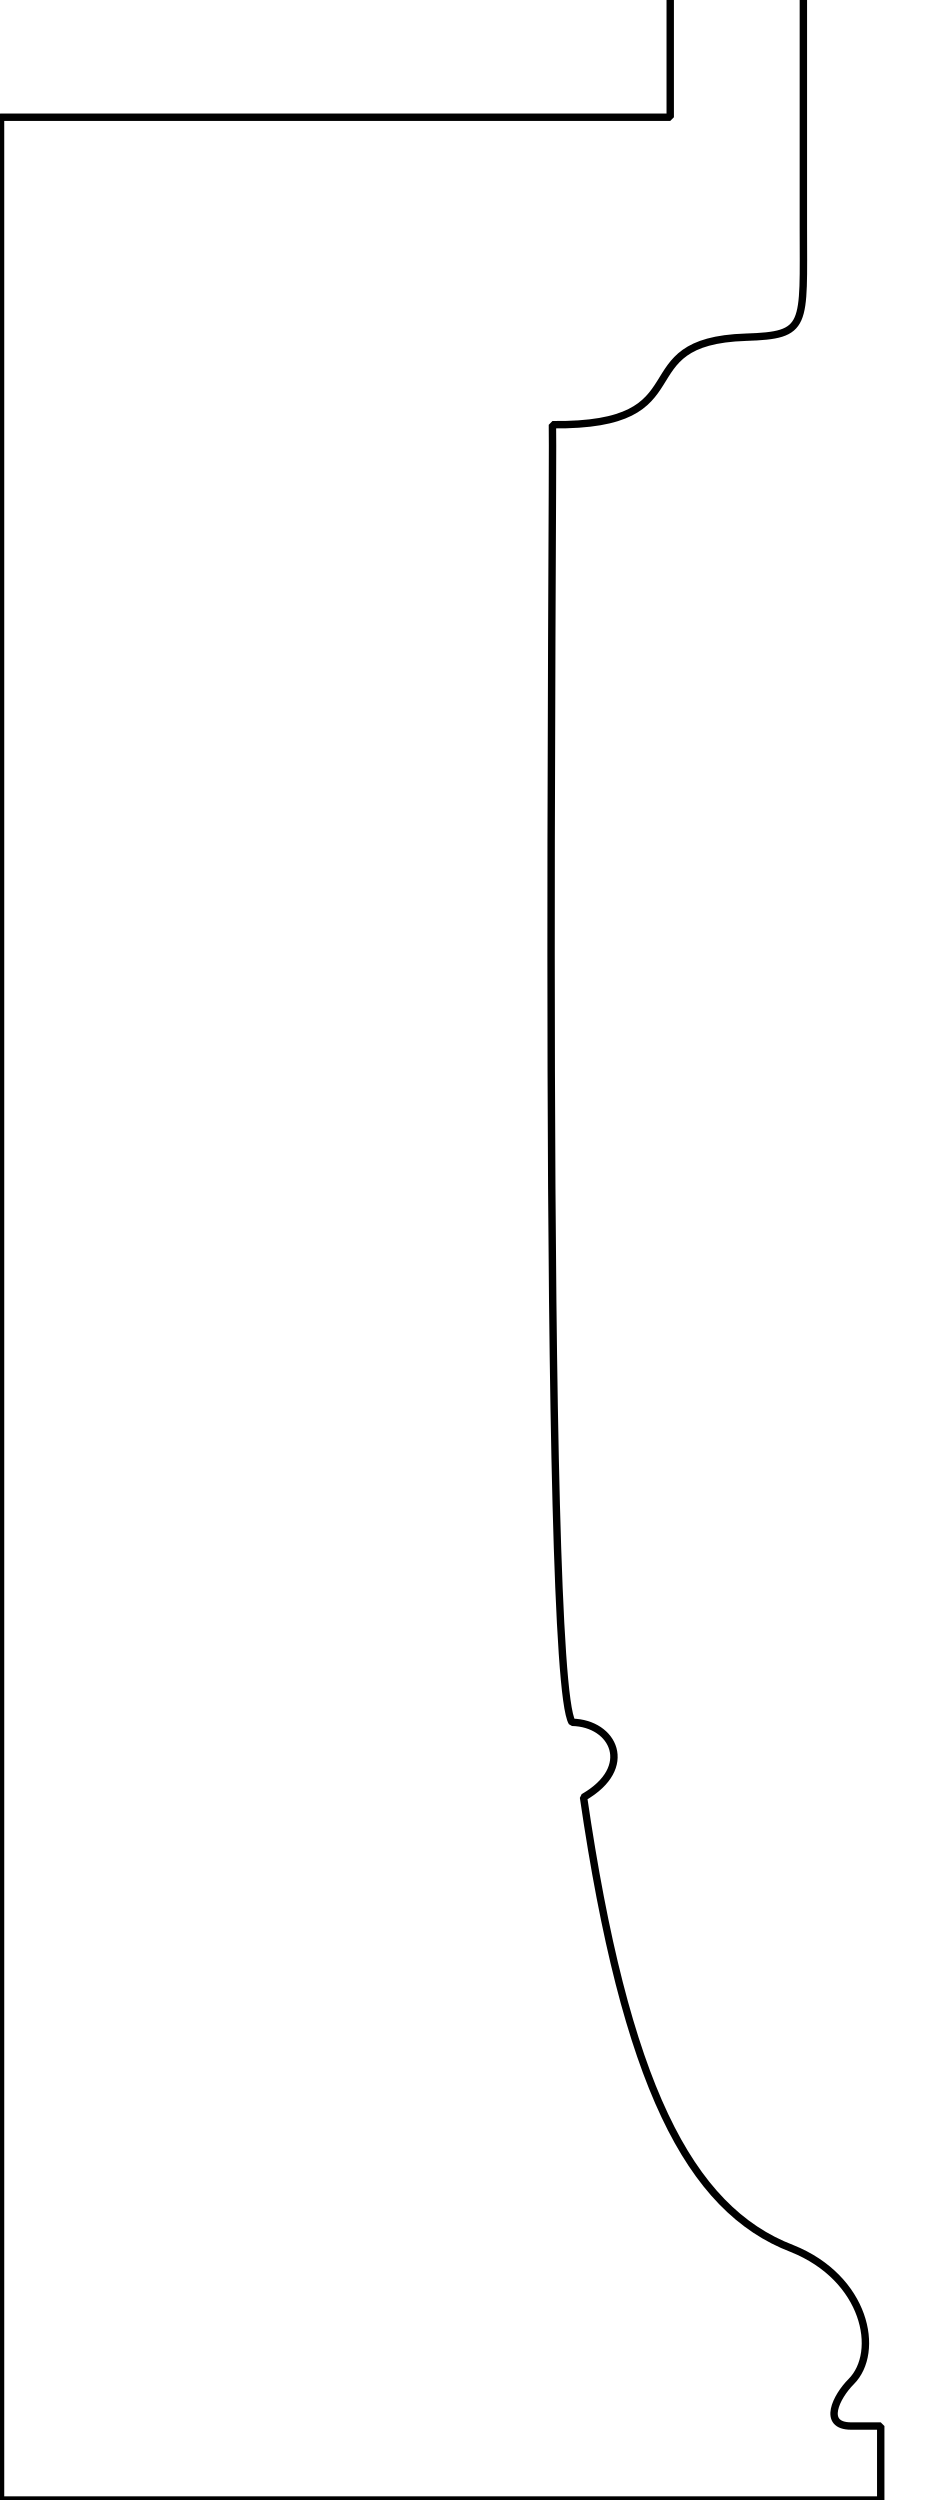
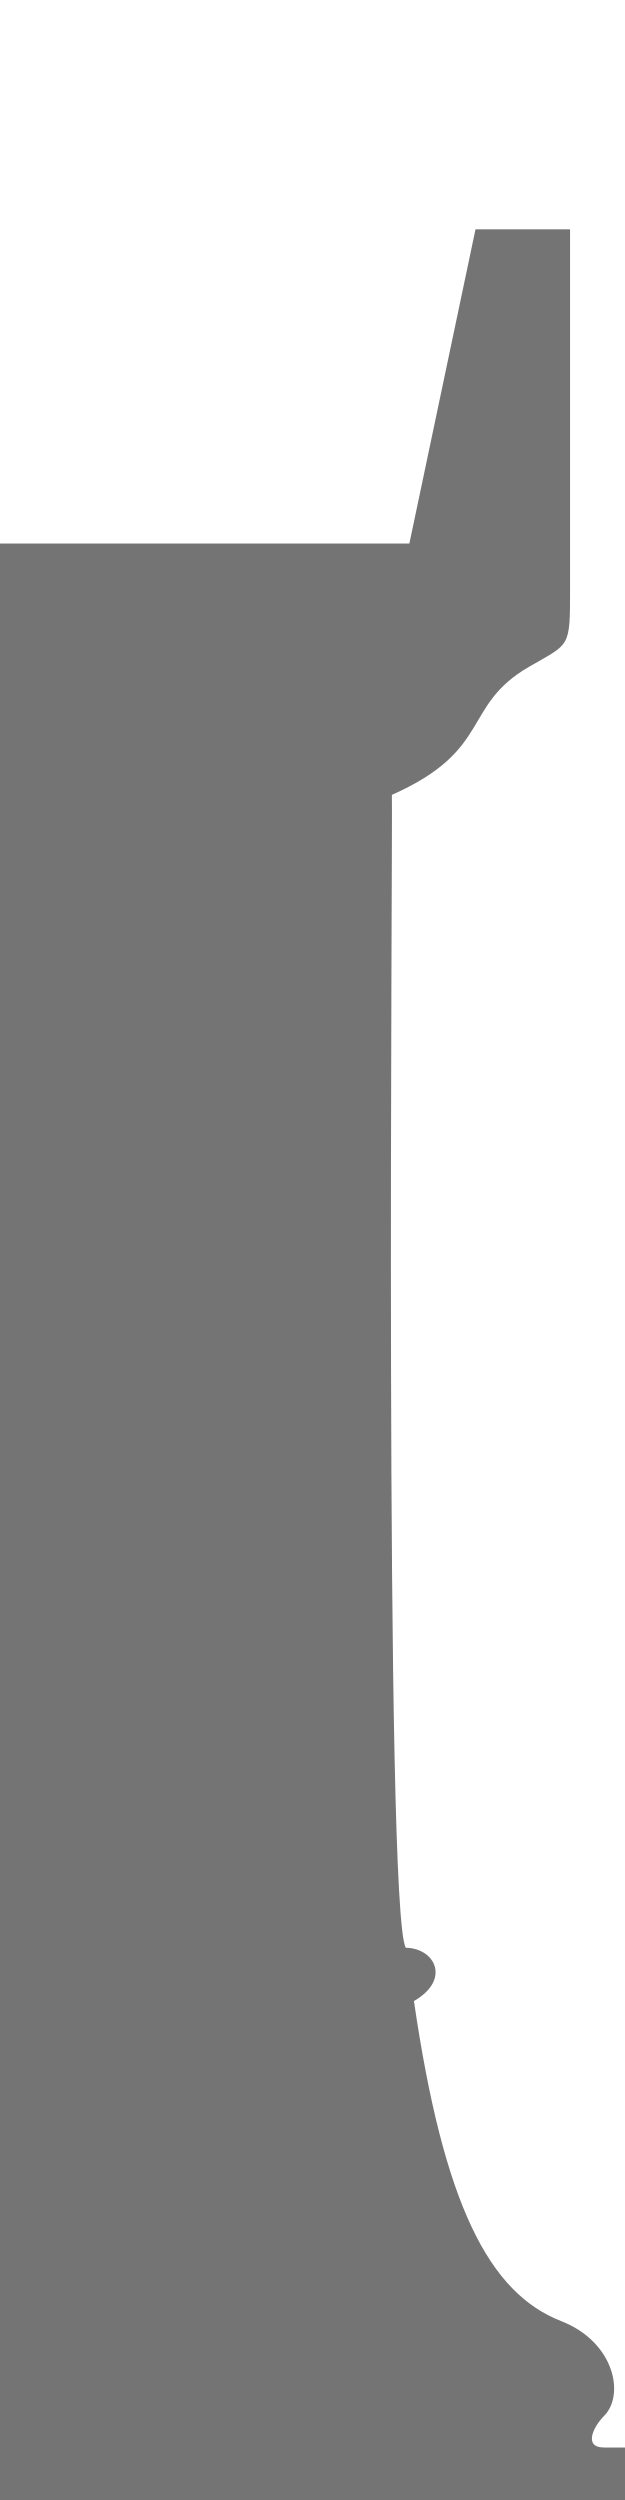
- <svg xmlns="http://www.w3.org/2000/svg" version="1.1" id="rook_profile" width="100%" height="100%" viewBox="-6 -6 252 676">
-   <defs id="defs891" />
-   <g stroke="black" id="g886">
-     <path d="M -5.854,25.704 V 670 H 232.149 v -20 h -8 c -8,0 -4,-8 0,-12 8,-8 4,-28 -16,-36 -27.854,-10.686 -45.075,-44.536 -56.364,-122.012 14.031,-8.024 8.183,-20.064 -3.099,-20.276 -8.311,-13.68 -4.924,-339.093 -5.31,-350.874 41.664,0.474 18.645,-22.593 52.326,-23.656 16.845,-0.531 15.527,-2.81 15.527,-29.845 V -93.933 h -36 V 25.704 l -181.082,-3e-6" fill="none" stroke-width="2" stroke-linejoin="bevel" stroke-linecap="round" id="path884" />
+ <svg xmlns="http://www.w3.org/2000/svg" width="10mm" height="40mm" viewBox="0 0 10 40" version="1.1" id="svg1">
+   <defs id="defs1" />
+   <g id="layer1">
+     <path d="M 0,8.696 V 40 H 10 V 39.16 H 9.664 c -0.336,0 -0.168,-0.336 0,-0.504 C 10,38.319 9.832,37.479 8.992,37.143 7.821,36.694 7.098,35.272 6.623,32.016 7.213,31.679 6.967,31.173 6.493,31.164 6.144,30.59 6.286,13.213 6.27,12.718 7.893,11.998 7.382,11.293 8.469,10.666 9.123,10.288 9.121,10.377 9.121,9.412 V 3.669 H 7.608 L 6.55,8.696 H 0" fill="none" stroke-width="0.084" stroke-linejoin="bevel" stroke-linecap="round" id="path884" style="fill:#000000;fill-opacity:0.546" />
  </g>
</svg>
